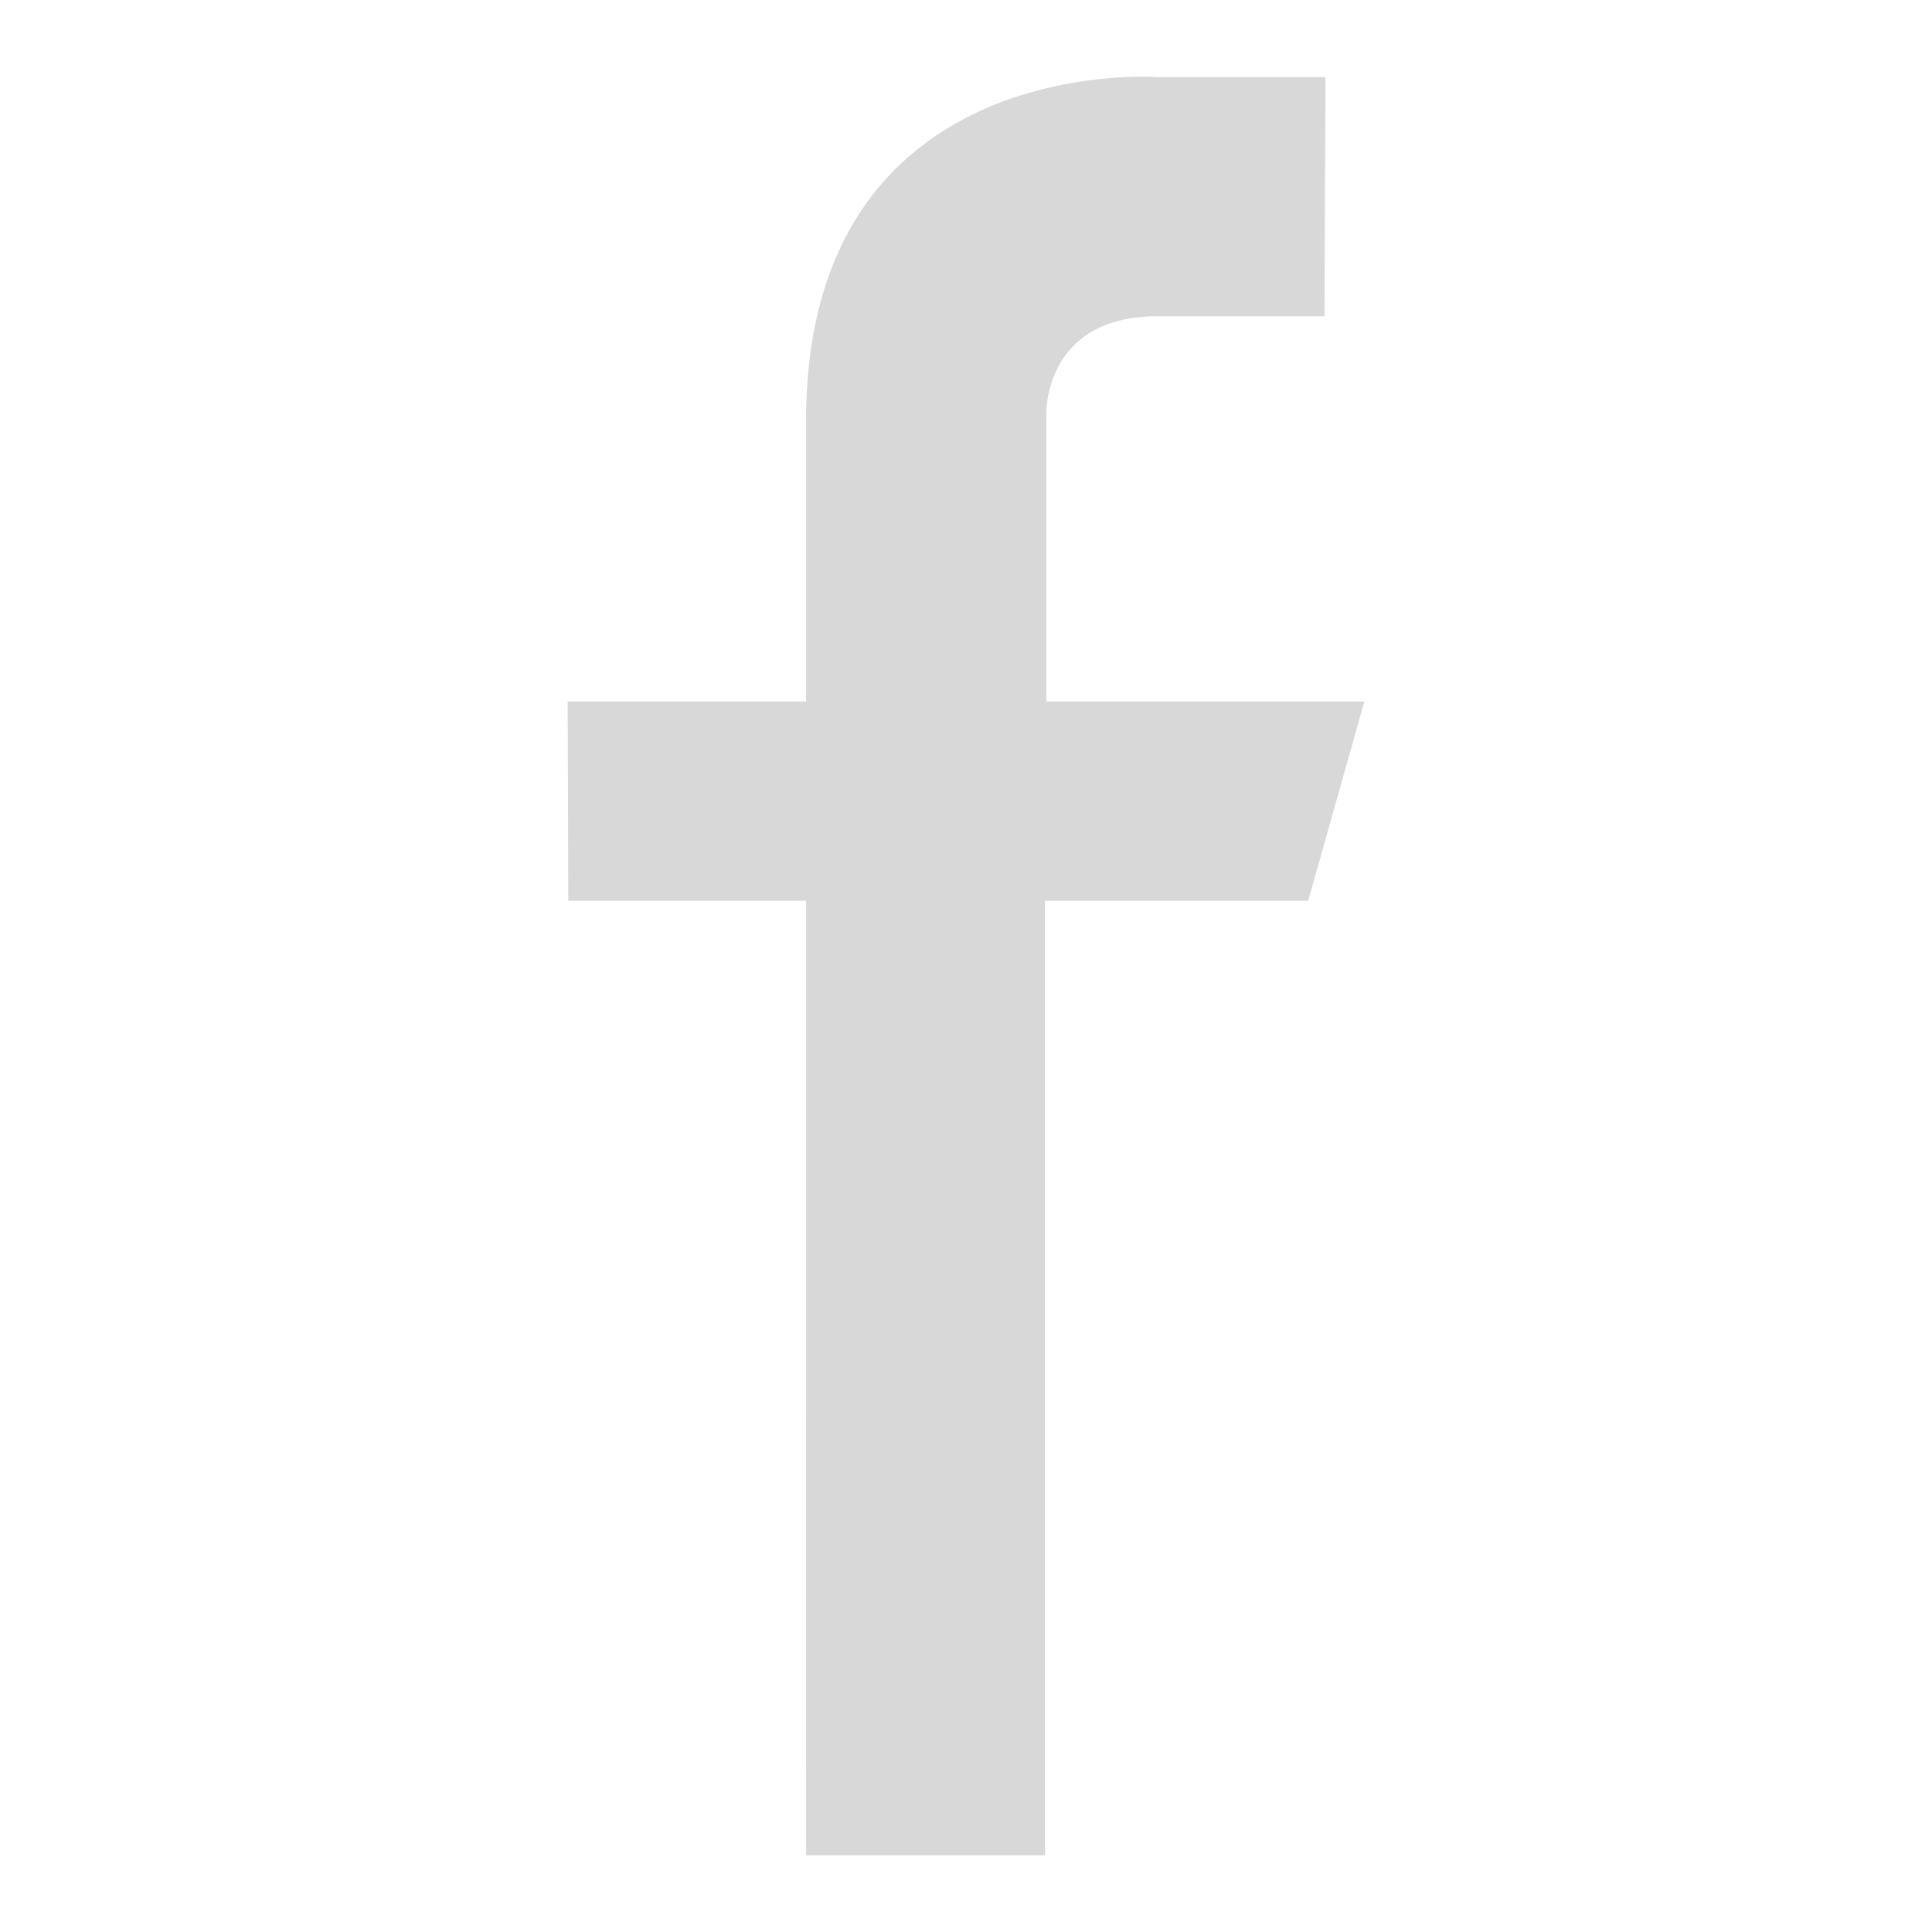
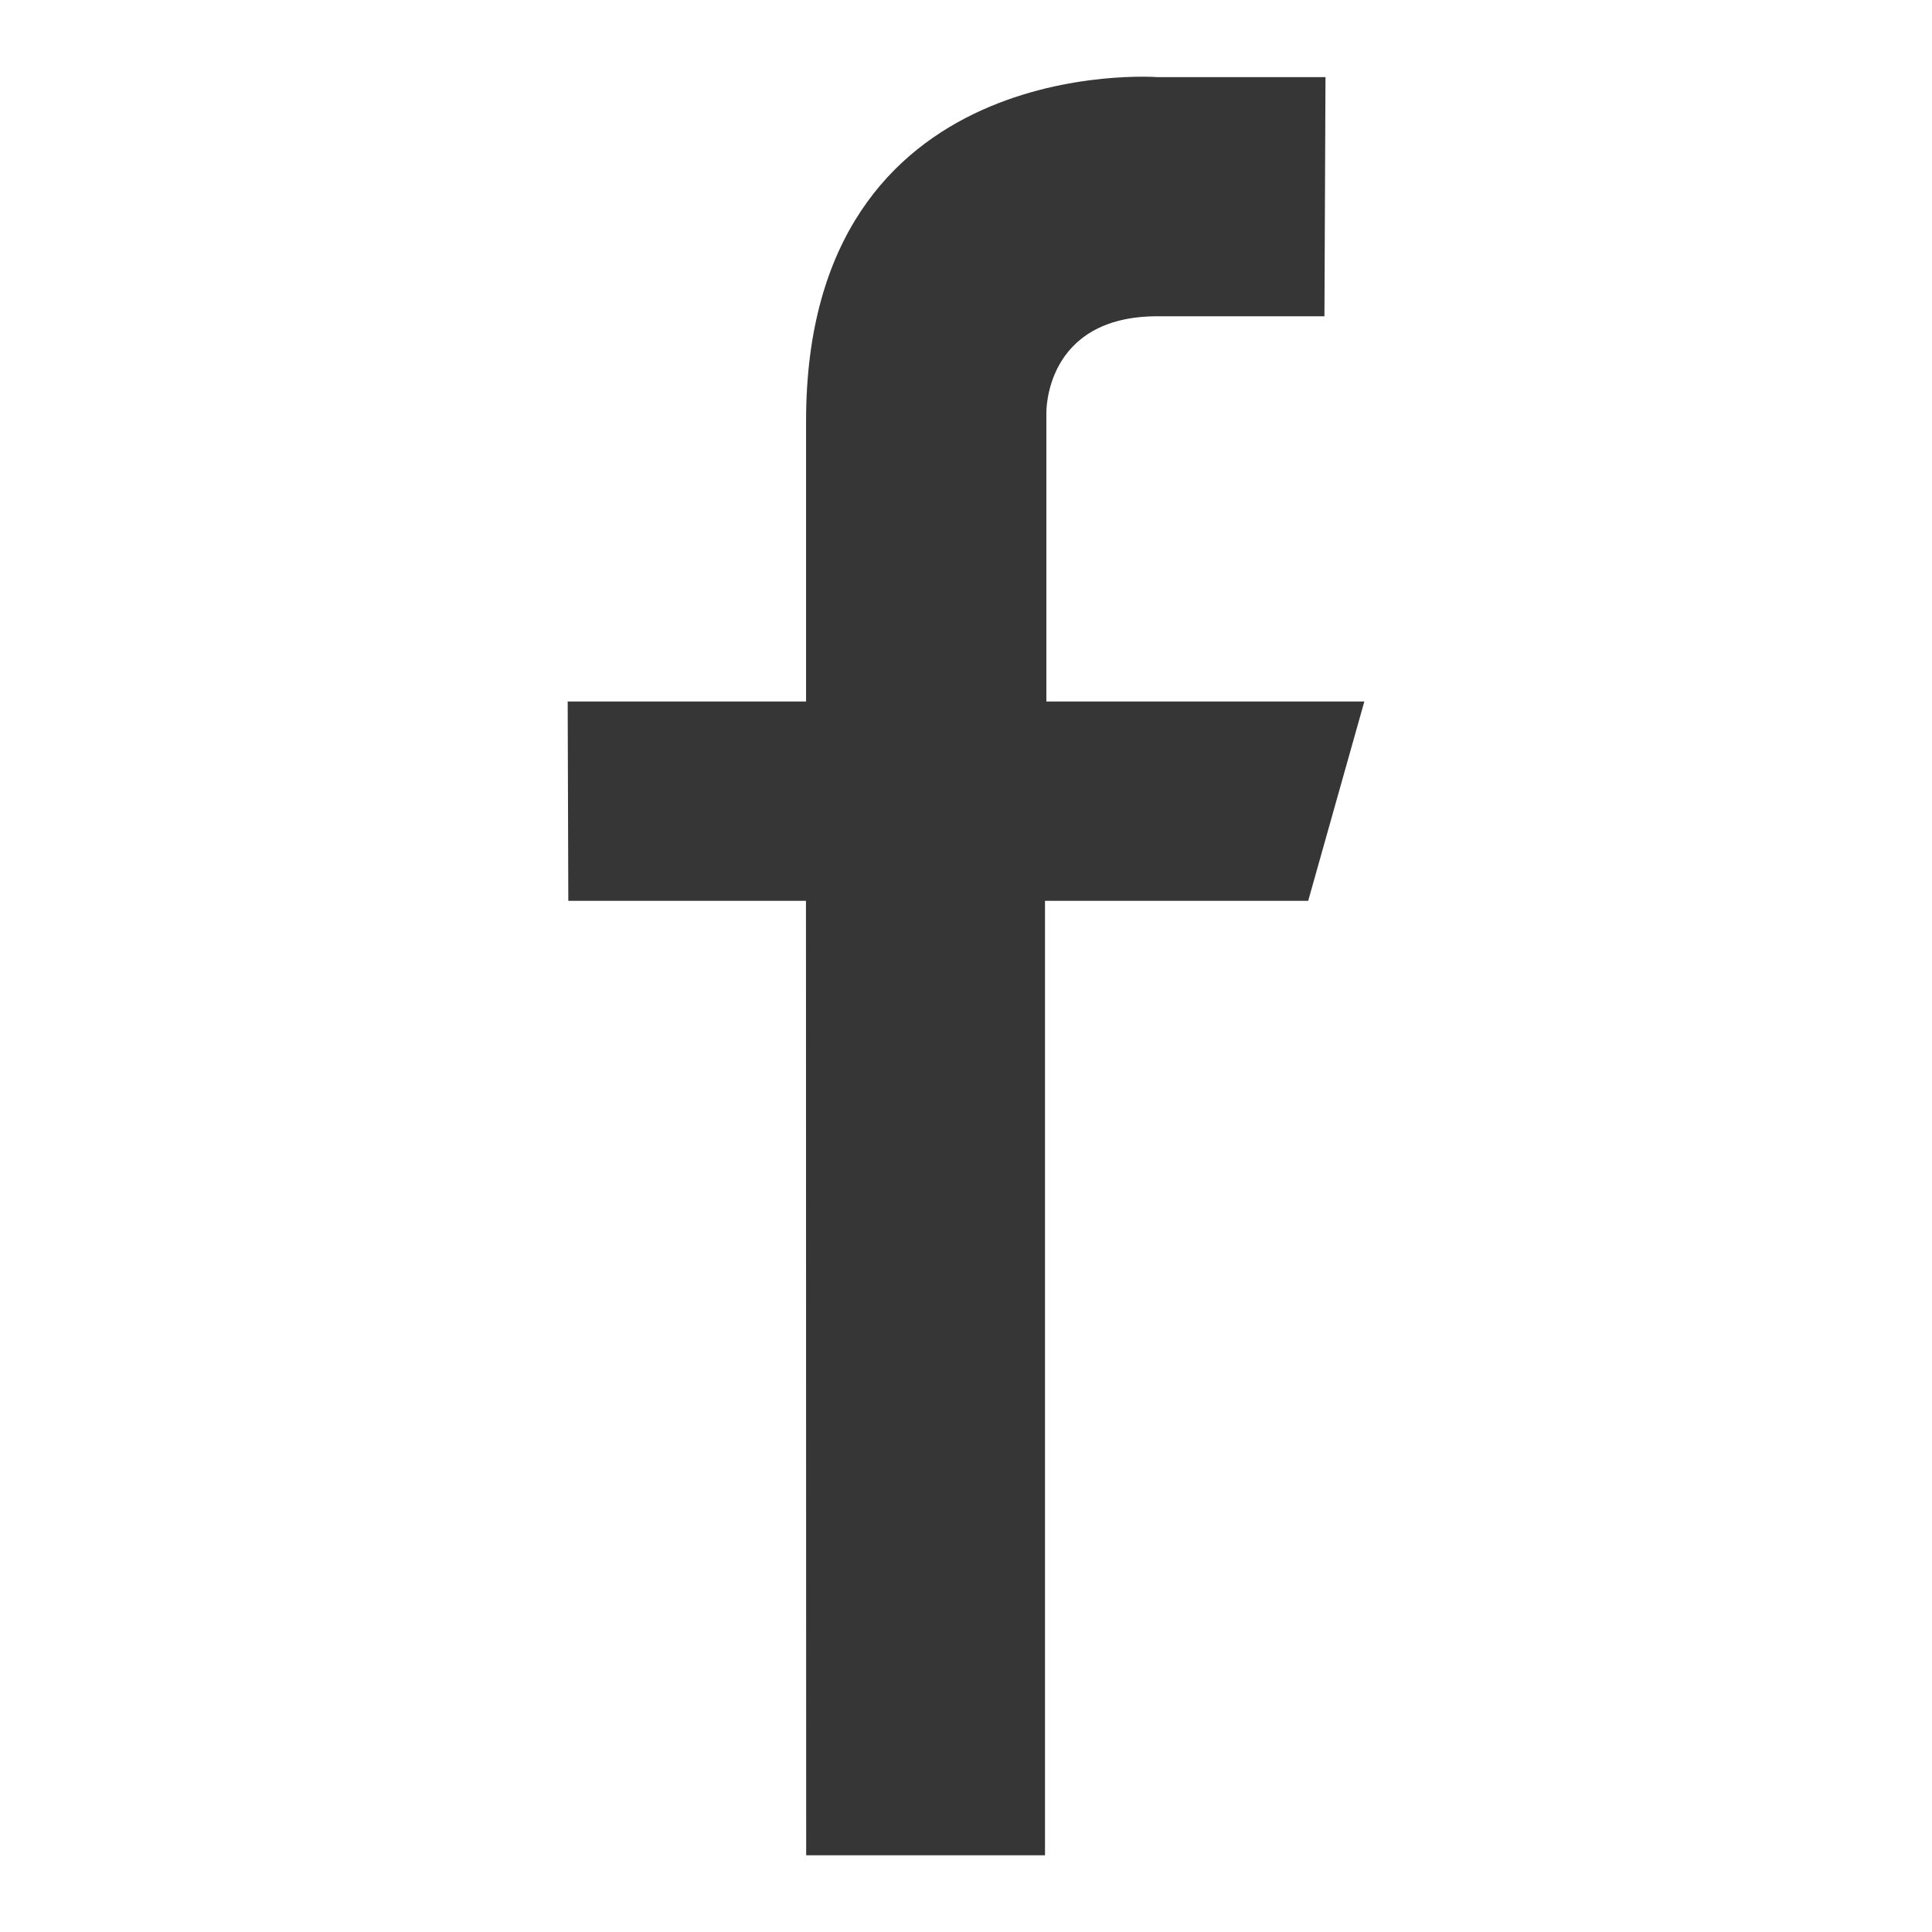
<svg xmlns="http://www.w3.org/2000/svg" version="1.1" id="Layer_1" x="0px" y="0px" viewBox="0 0 72 72" enable-background="new 0 0 72 72" xml:space="preserve">
  <g>
-     <path fill="#D8D8D8" d="M49.397,2.874h-6.271c0,0-13.086-0.982-13.086,12.812c0,2.95,0,10.457,0,10.457h-8.884l0.023,7.429h8.857   l0.008,35.569h8.9V33.572h9.808l2.093-7.429h-11.85V15.405c0,0-0.098-3.619,4.143-3.619h6.22L49.397,2.874z" />
+     <path fill="#363636" d="M49.397,2.874h-6.271c0,0-13.086-0.982-13.086,12.812c0,2.95,0,10.457,0,10.457h-8.884l0.023,7.429h8.857   l0.008,35.569h8.9V33.572h9.808l2.093-7.429h-11.85V15.405c0,0-0.098-3.619,4.143-3.619h6.22L49.397,2.874z" />
  </g>
</svg>
